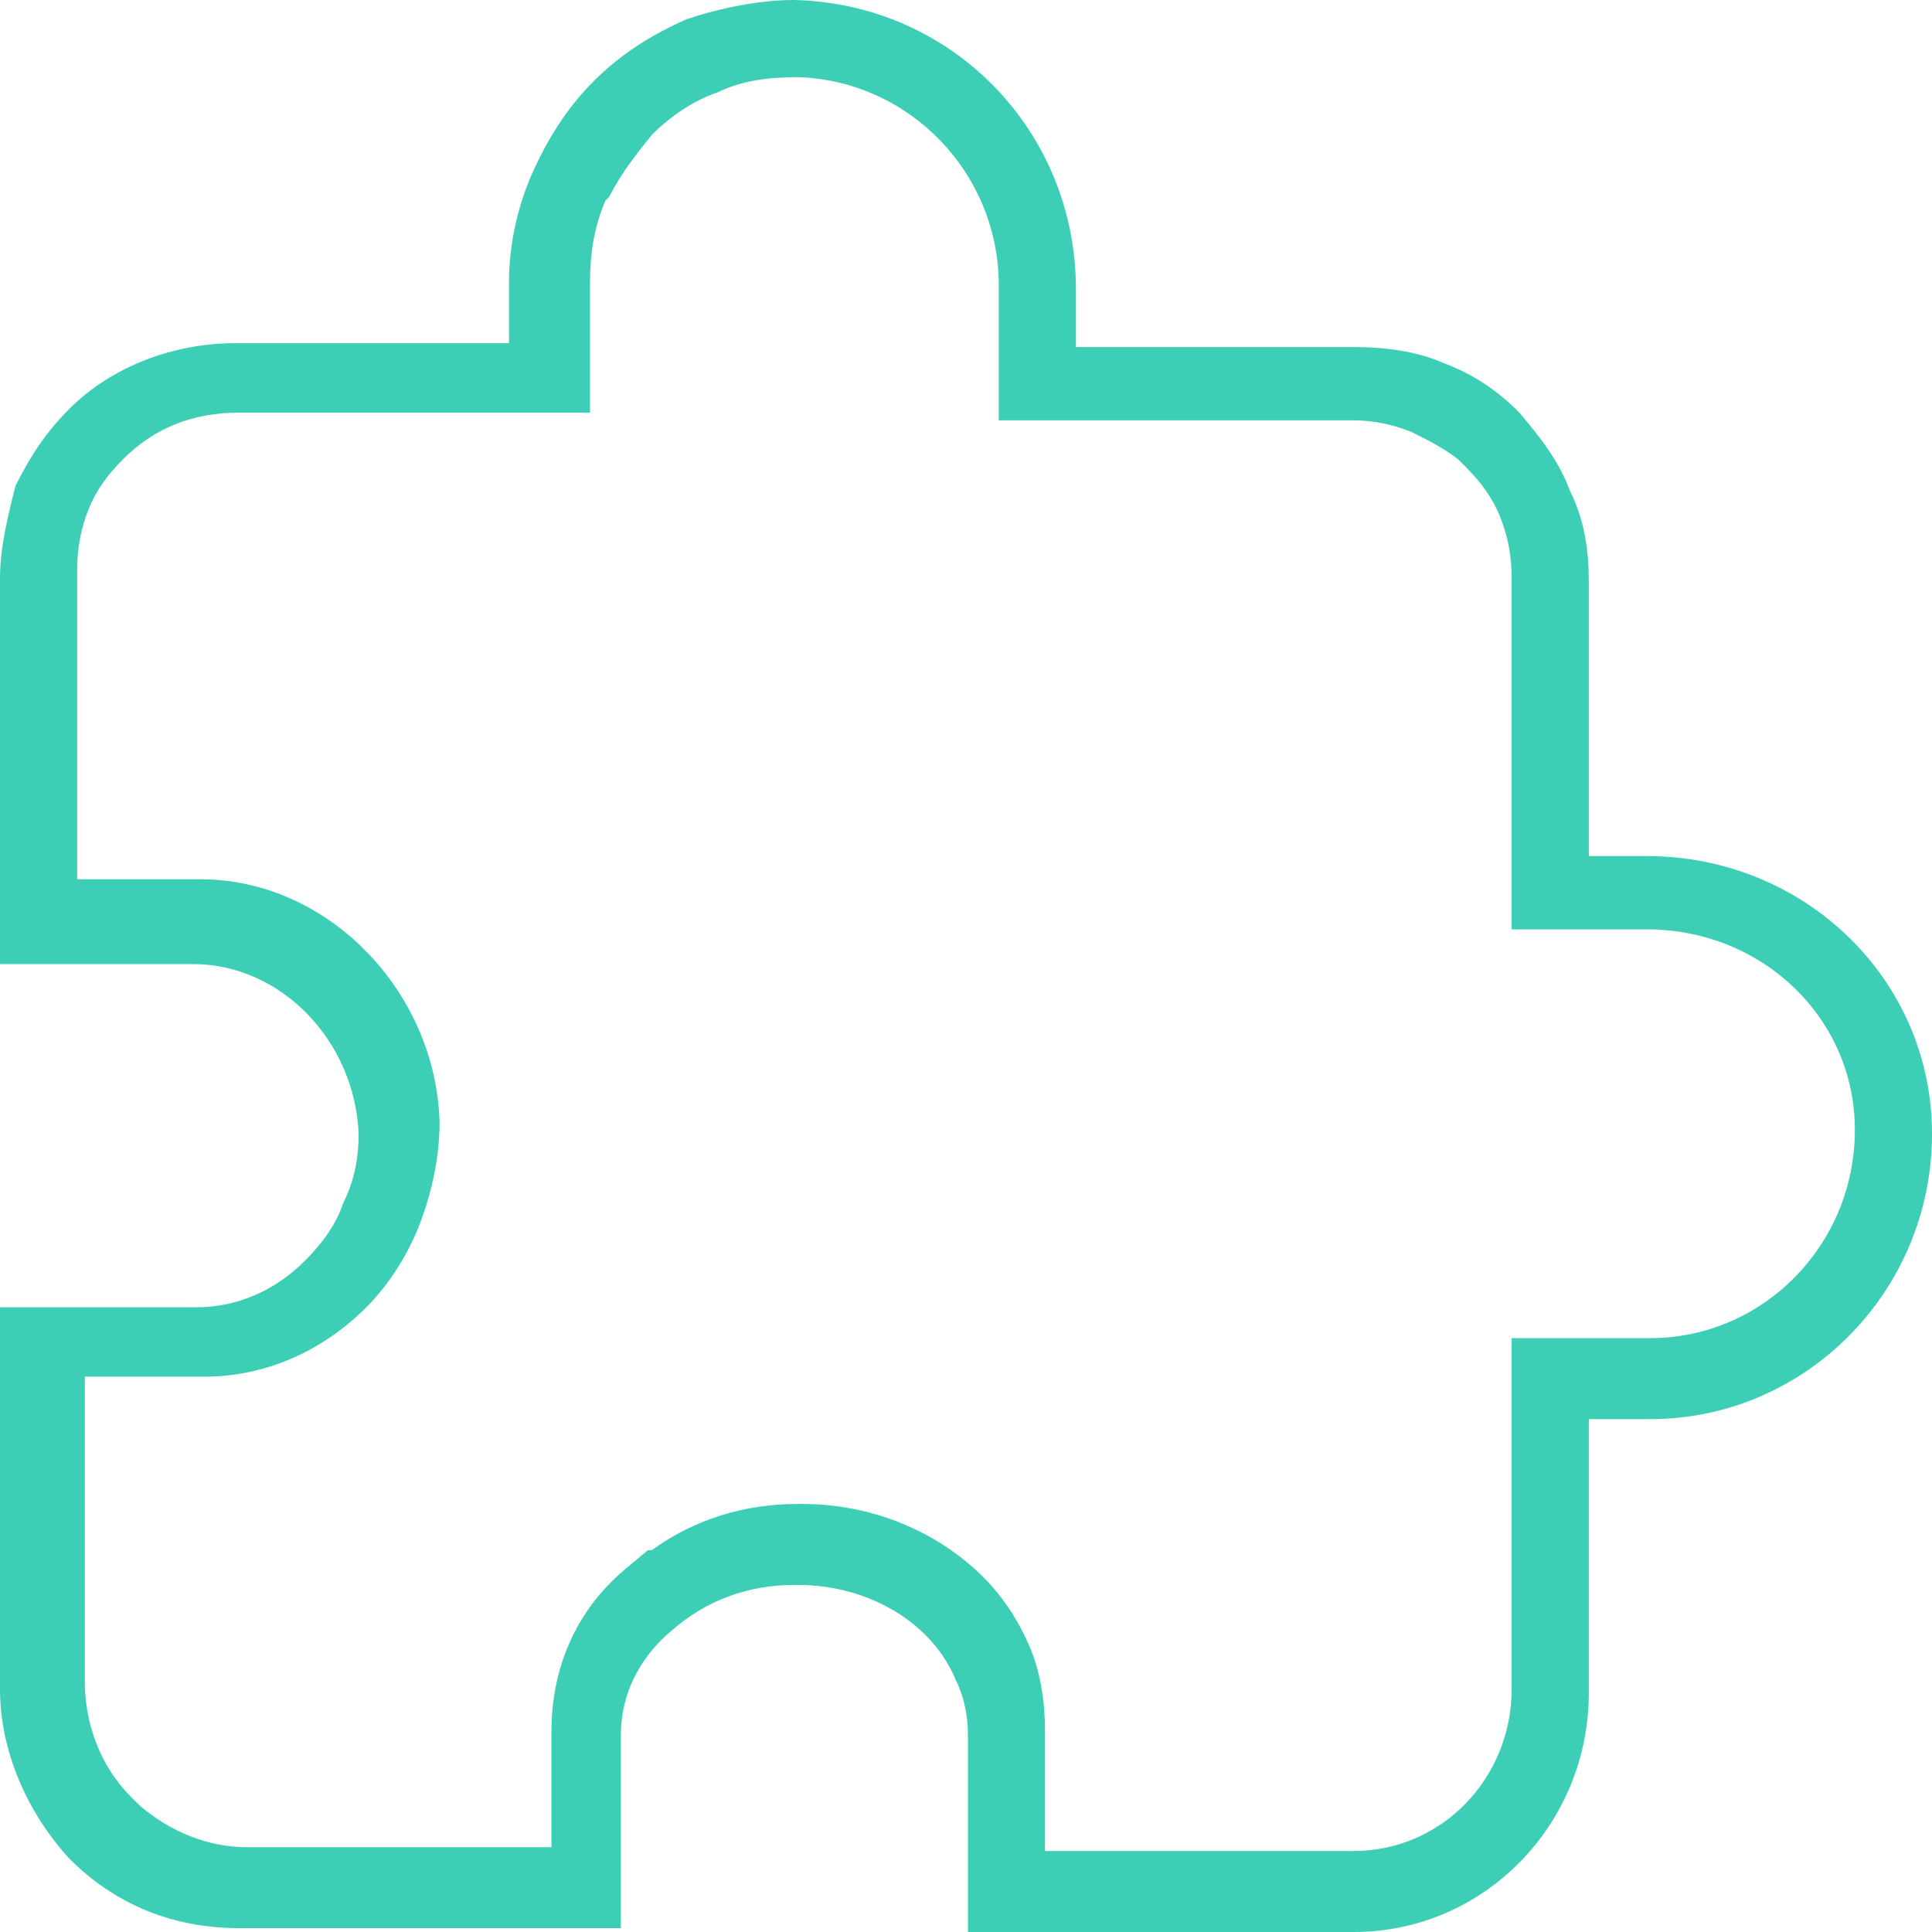
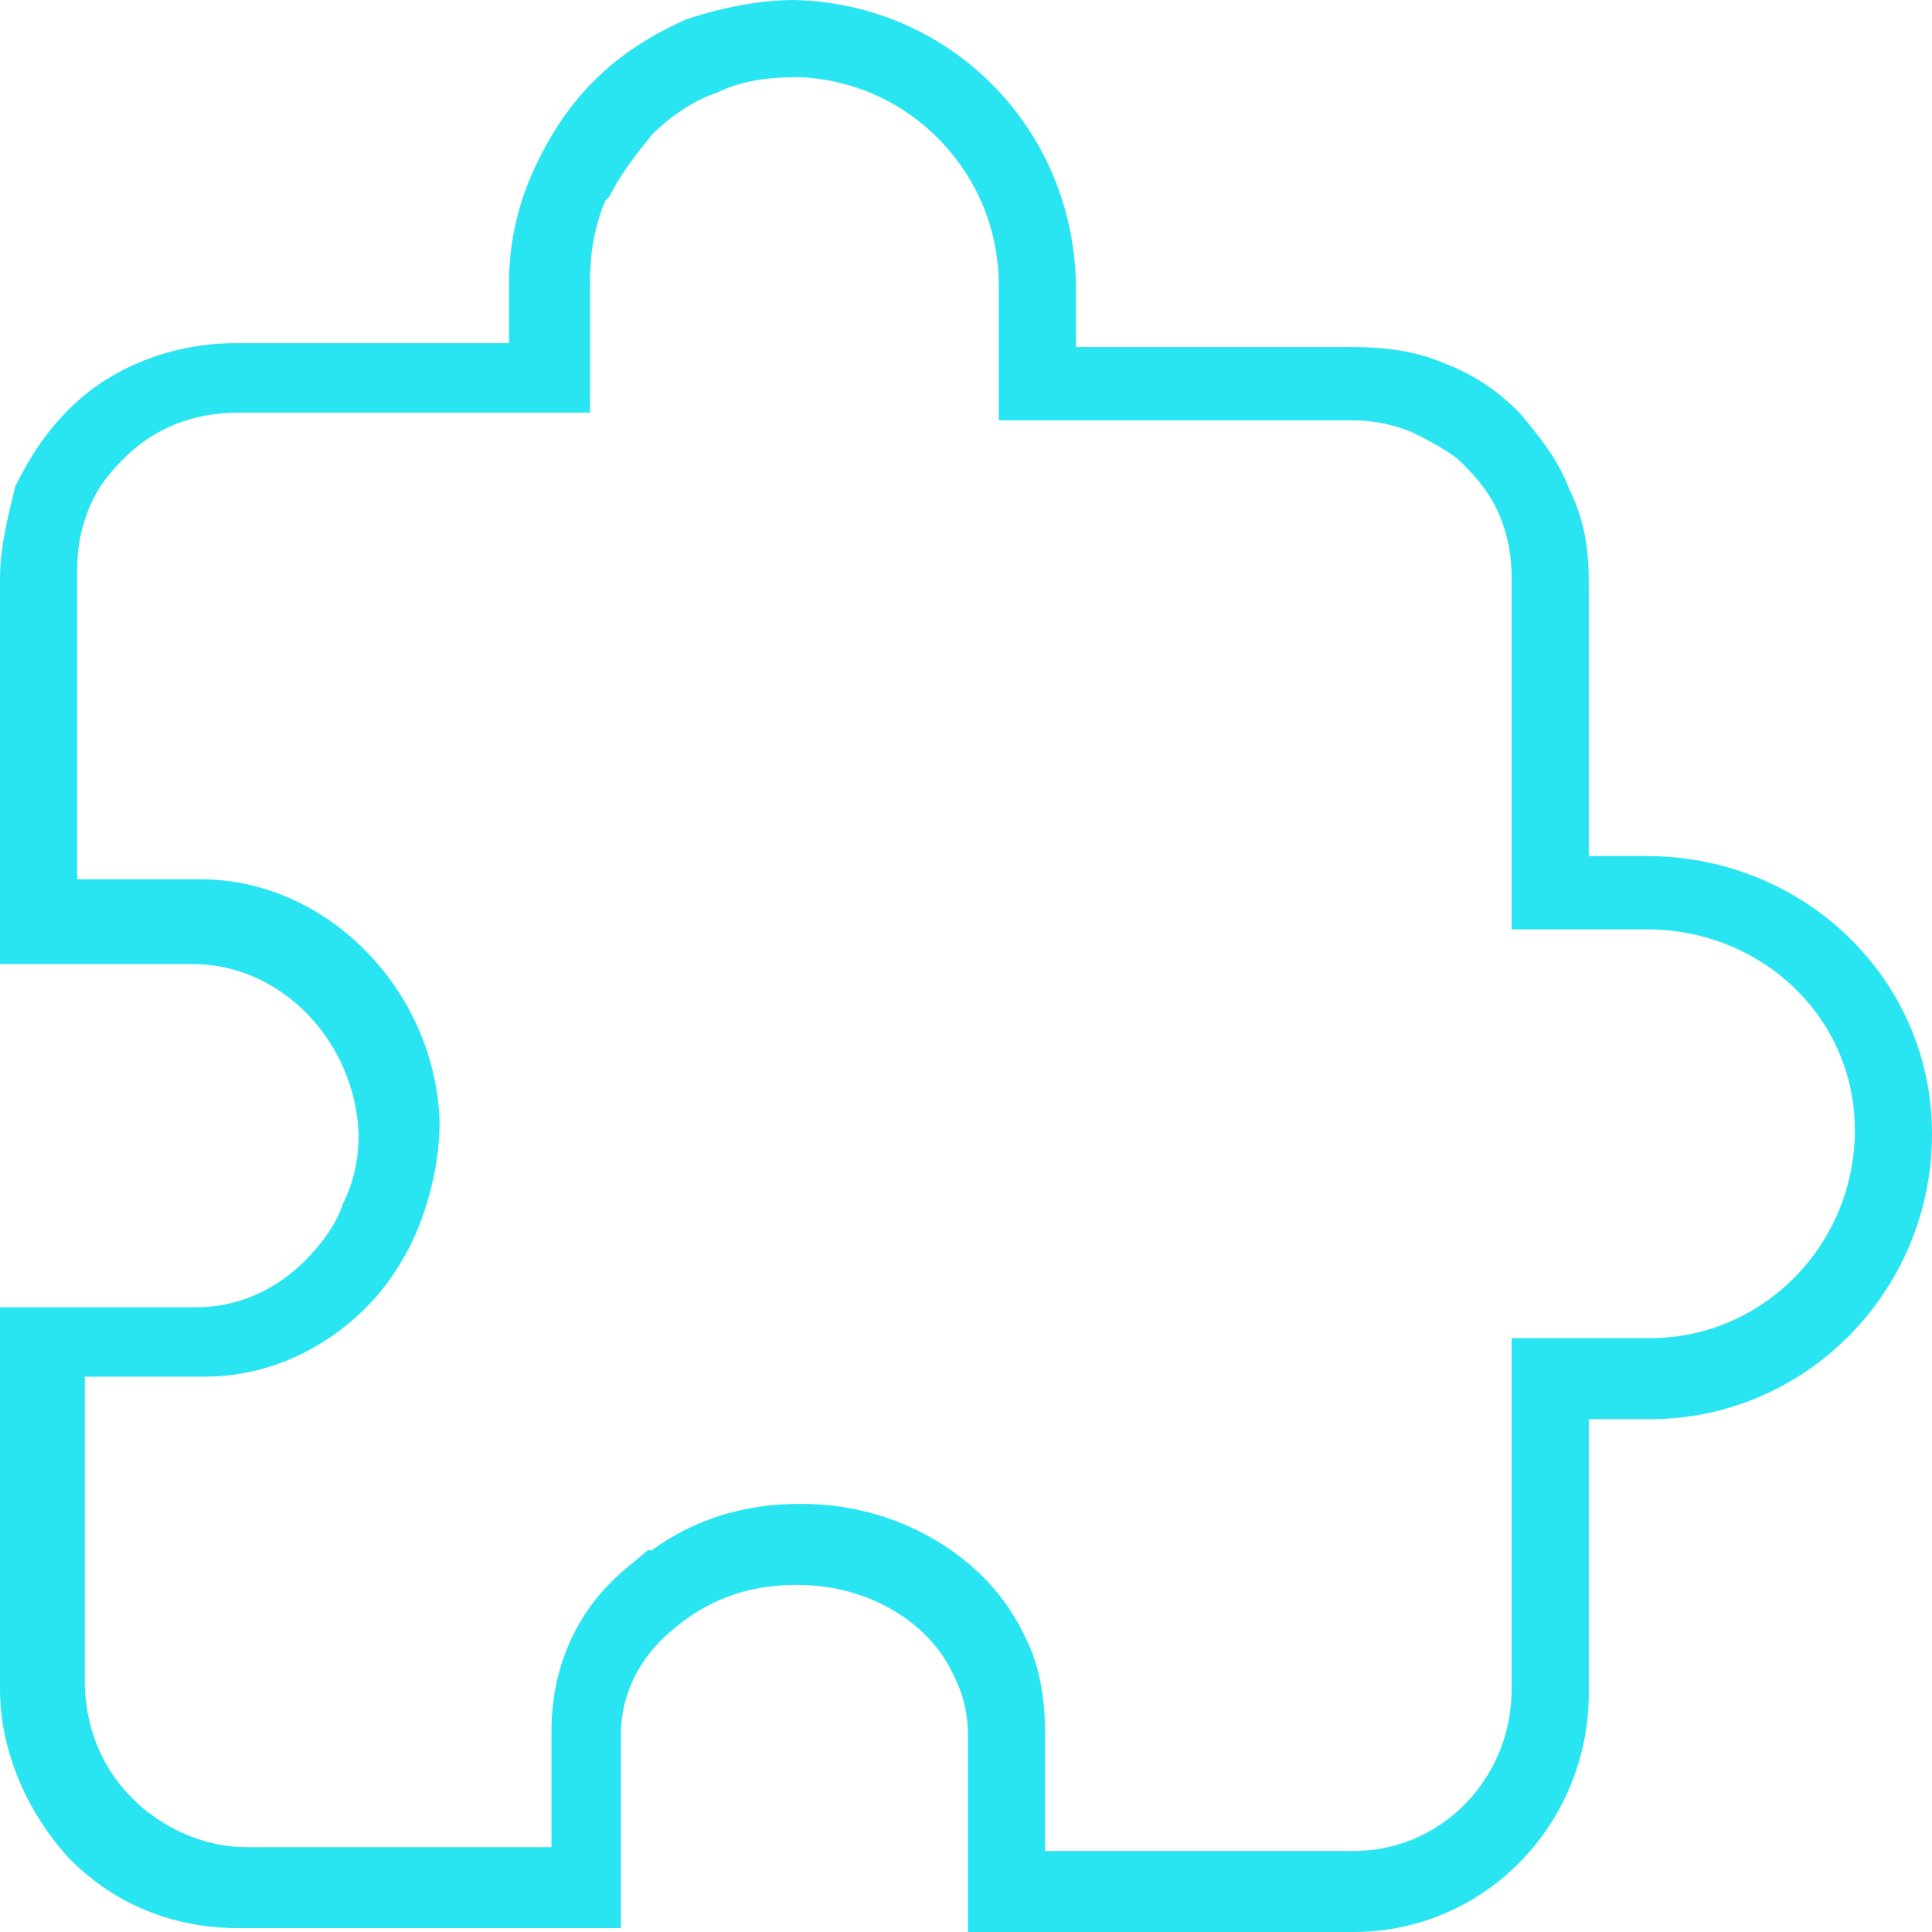
<svg xmlns="http://www.w3.org/2000/svg" width="30" height="30" viewBox="0 0 30 30" fill="#3DCFB6">
-   <path d="M12.395 1.198C14.132 1.257 15.509 2.695 15.509 4.431V5.329V6.527H16.707H20.958H21.018C21.317 6.527 21.617 6.587 21.916 6.707C22.156 6.826 22.395 6.946 22.635 7.126L22.755 7.246C22.994 7.485 23.174 7.725 23.293 8.024C23.413 8.323 23.473 8.623 23.473 8.982V13.233V14.431H24.671H25.569C27.365 14.431 28.802 15.808 28.802 17.545C28.802 19.341 27.365 20.778 25.629 20.778H24.671H23.473V21.976V26.227C23.473 27.605 22.395 28.742 21.018 28.742H16.227V26.886C16.227 26.467 16.168 25.988 15.988 25.569C15.808 25.15 15.569 24.79 15.27 24.491C14.551 23.773 13.533 23.353 12.455 23.353H12.395C11.557 23.353 10.778 23.593 10.12 24.072H10.06L9.701 24.371C8.922 25.03 8.563 25.928 8.563 26.886V28.683H3.832C3.234 28.683 2.635 28.443 2.156 28.024L2.036 27.904C1.557 27.425 1.317 26.767 1.317 26.108V21.377H3.174C4.072 21.377 4.97 21.018 5.689 20.299C6.048 19.94 6.347 19.461 6.527 18.982C6.707 18.503 6.826 17.964 6.826 17.425C6.766 15.389 5.09 13.653 3.114 13.653H1.198V8.862C1.198 8.503 1.257 8.204 1.377 7.904C1.497 7.605 1.677 7.365 1.916 7.126C2.395 6.647 2.994 6.407 3.713 6.407H7.964H9.162V5.21V4.371C9.162 3.952 9.222 3.533 9.401 3.114L9.461 3.054C9.641 2.695 9.88 2.395 10.12 2.096C10.419 1.796 10.778 1.557 11.138 1.437C11.497 1.257 11.916 1.198 12.395 1.198ZM12.335 0C11.796 0 11.198 0.12 10.659 0.299C10.12 0.539 9.641 0.838 9.222 1.257C8.802 1.677 8.503 2.156 8.263 2.695C8.024 3.234 7.904 3.832 7.904 4.371V5.329H3.653C2.695 5.329 1.737 5.689 1.078 6.347C0.719 6.707 0.479 7.066 0.24 7.545C0.12 8.024 0 8.503 0 8.982V14.97H2.994C4.371 14.97 5.509 16.168 5.569 17.605C5.569 17.964 5.509 18.323 5.329 18.683C5.21 19.042 4.97 19.341 4.731 19.581C4.252 20.06 3.653 20.299 3.054 20.299H0V26.227C0 27.186 0.419 28.144 1.078 28.862C1.796 29.581 2.695 29.94 3.713 29.94H9.641V26.946C9.641 26.168 10.06 25.629 10.419 25.329C10.958 24.85 11.617 24.611 12.335 24.611C12.335 24.611 12.335 24.611 12.395 24.611C13.174 24.611 13.892 24.91 14.371 25.389C14.551 25.569 14.73 25.808 14.85 26.108C14.97 26.347 15.03 26.647 15.03 26.946V30H21.018C23.054 30 24.671 28.323 24.671 26.287V22.036H25.629C28.024 22.036 30 20.06 30 17.605C30 15.21 28.024 13.293 25.569 13.293H24.671V9.042C24.671 8.563 24.611 8.084 24.371 7.605C24.192 7.126 23.892 6.766 23.593 6.407C23.233 6.048 22.874 5.808 22.395 5.629C21.976 5.449 21.497 5.389 21.018 5.389C21.018 5.389 21.018 5.389 20.958 5.389H16.707V4.491C16.707 2.036 14.79 0.06 12.335 0C12.395 0 12.395 0 12.335 0Z" fill="#3DCFB6" />
+   <path d="M12.395 1.198C14.132 1.257 15.509 2.695 15.509 4.431V5.329V6.527H16.707H20.958H21.018C21.317 6.527 21.617 6.587 21.916 6.707C22.156 6.826 22.395 6.946 22.635 7.126L22.755 7.246C22.994 7.485 23.174 7.725 23.293 8.024C23.413 8.323 23.473 8.623 23.473 8.982V13.233V14.431H24.671H25.569C27.365 14.431 28.802 15.808 28.802 17.545C28.802 19.341 27.365 20.778 25.629 20.778H24.671H23.473V21.976V26.227C23.473 27.605 22.395 28.742 21.018 28.742H16.227V26.886C16.227 26.467 16.168 25.988 15.988 25.569C15.808 25.15 15.569 24.79 15.27 24.491C14.551 23.773 13.533 23.353 12.455 23.353H12.395C11.557 23.353 10.778 23.593 10.12 24.072H10.06L9.701 24.371C8.922 25.03 8.563 25.928 8.563 26.886V28.683H3.832C3.234 28.683 2.635 28.443 2.156 28.024L2.036 27.904C1.557 27.425 1.317 26.767 1.317 26.108V21.377H3.174C4.072 21.377 4.97 21.018 5.689 20.299C6.048 19.94 6.347 19.461 6.527 18.982C6.707 18.503 6.826 17.964 6.826 17.425C6.766 15.389 5.09 13.653 3.114 13.653H1.198V8.862C1.198 8.503 1.257 8.204 1.377 7.904C1.497 7.605 1.677 7.365 1.916 7.126C2.395 6.647 2.994 6.407 3.713 6.407H7.964H9.162V5.21V4.371C9.162 3.952 9.222 3.533 9.401 3.114L9.461 3.054C9.641 2.695 9.88 2.395 10.12 2.096C10.419 1.796 10.778 1.557 11.138 1.437C11.497 1.257 11.916 1.198 12.395 1.198ZM12.335 0C11.796 0 11.198 0.12 10.659 0.299C10.12 0.539 9.641 0.838 9.222 1.257C8.802 1.677 8.503 2.156 8.263 2.695C8.024 3.234 7.904 3.832 7.904 4.371V5.329H3.653C2.695 5.329 1.737 5.689 1.078 6.347C0.719 6.707 0.479 7.066 0.24 7.545C0.12 8.024 0 8.503 0 8.982V14.97H2.994C4.371 14.97 5.509 16.168 5.569 17.605C5.569 17.964 5.509 18.323 5.329 18.683C5.21 19.042 4.97 19.341 4.731 19.581C4.252 20.06 3.653 20.299 3.054 20.299H0V26.227C0 27.186 0.419 28.144 1.078 28.862C1.796 29.581 2.695 29.94 3.713 29.94H9.641V26.946C9.641 26.168 10.06 25.629 10.419 25.329C10.958 24.85 11.617 24.611 12.335 24.611C12.335 24.611 12.335 24.611 12.395 24.611C13.174 24.611 13.892 24.91 14.371 25.389C14.551 25.569 14.73 25.808 14.85 26.108C14.97 26.347 15.03 26.647 15.03 26.946V30H21.018C23.054 30 24.671 28.323 24.671 26.287V22.036H25.629C28.024 22.036 30 20.06 30 17.605C30 15.21 28.024 13.293 25.569 13.293H24.671V9.042C24.671 8.563 24.611 8.084 24.371 7.605C24.192 7.126 23.892 6.766 23.593 6.407C23.233 6.048 22.874 5.808 22.395 5.629C21.976 5.449 21.497 5.389 21.018 5.389C21.018 5.389 21.018 5.389 20.958 5.389H16.707V4.491C16.707 2.036 14.79 0.06 12.335 0C12.395 0 12.395 0 12.335 0Z" fill="#29e5f2" />
</svg>
